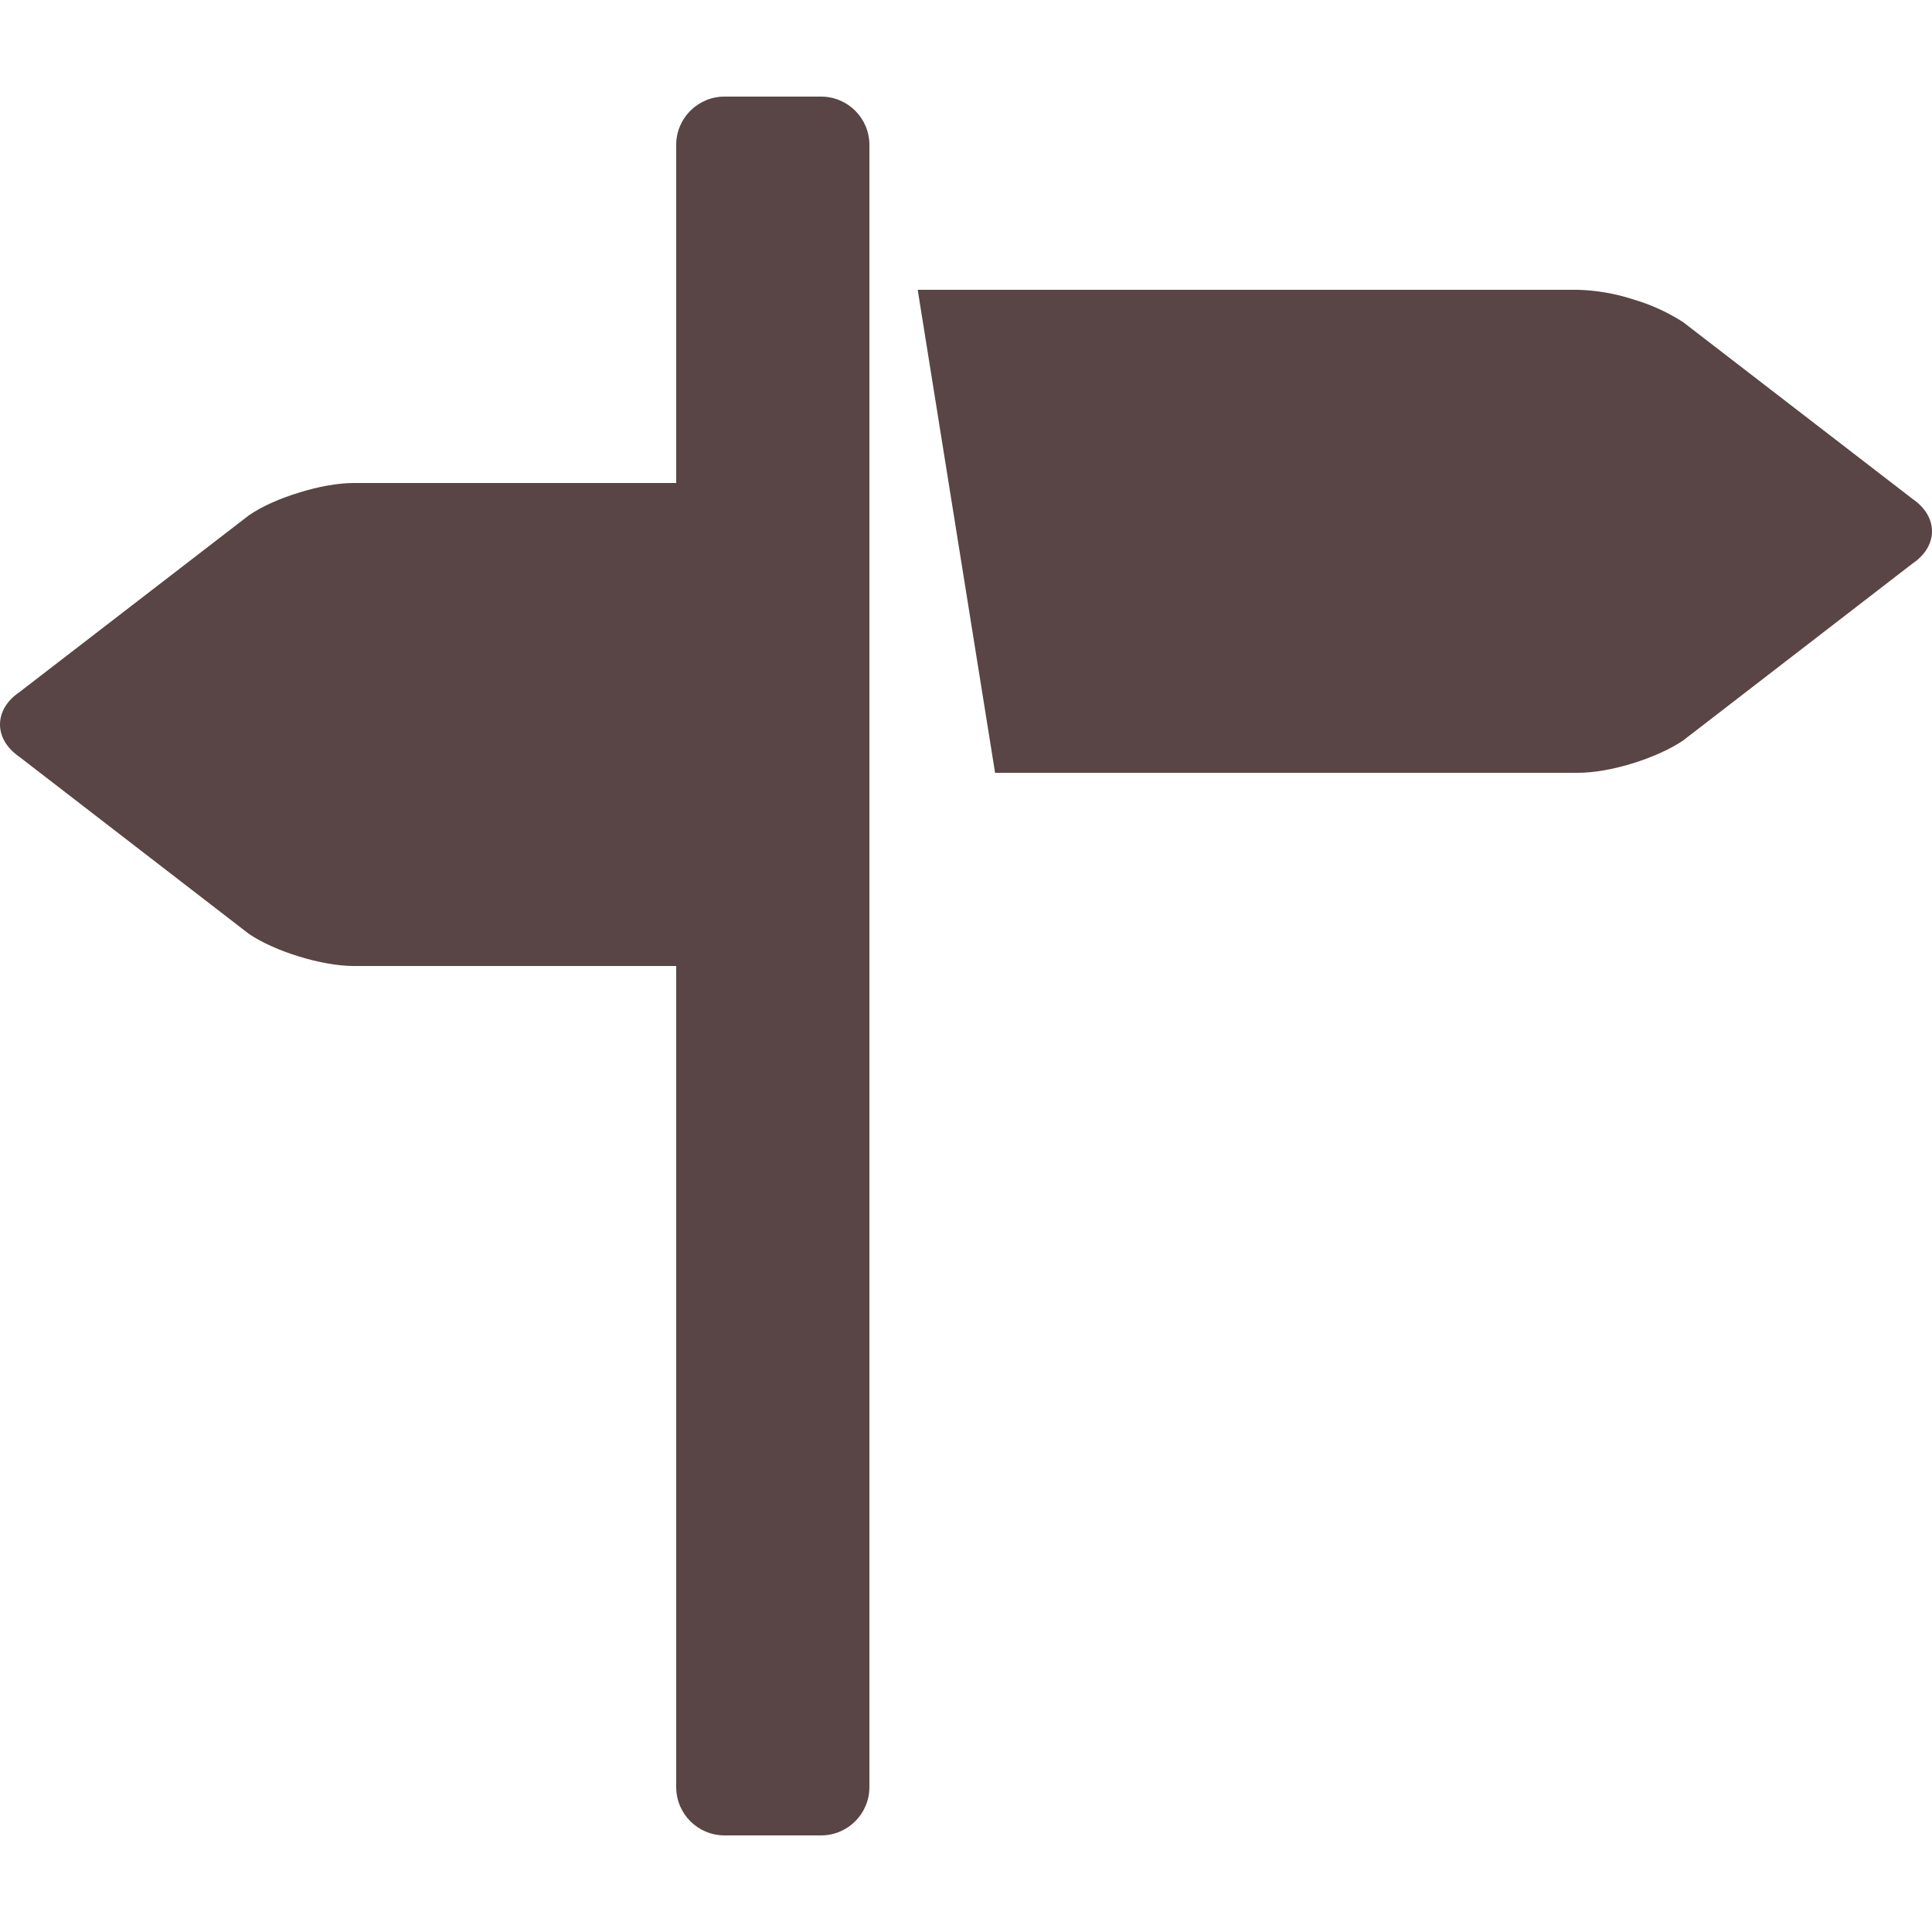
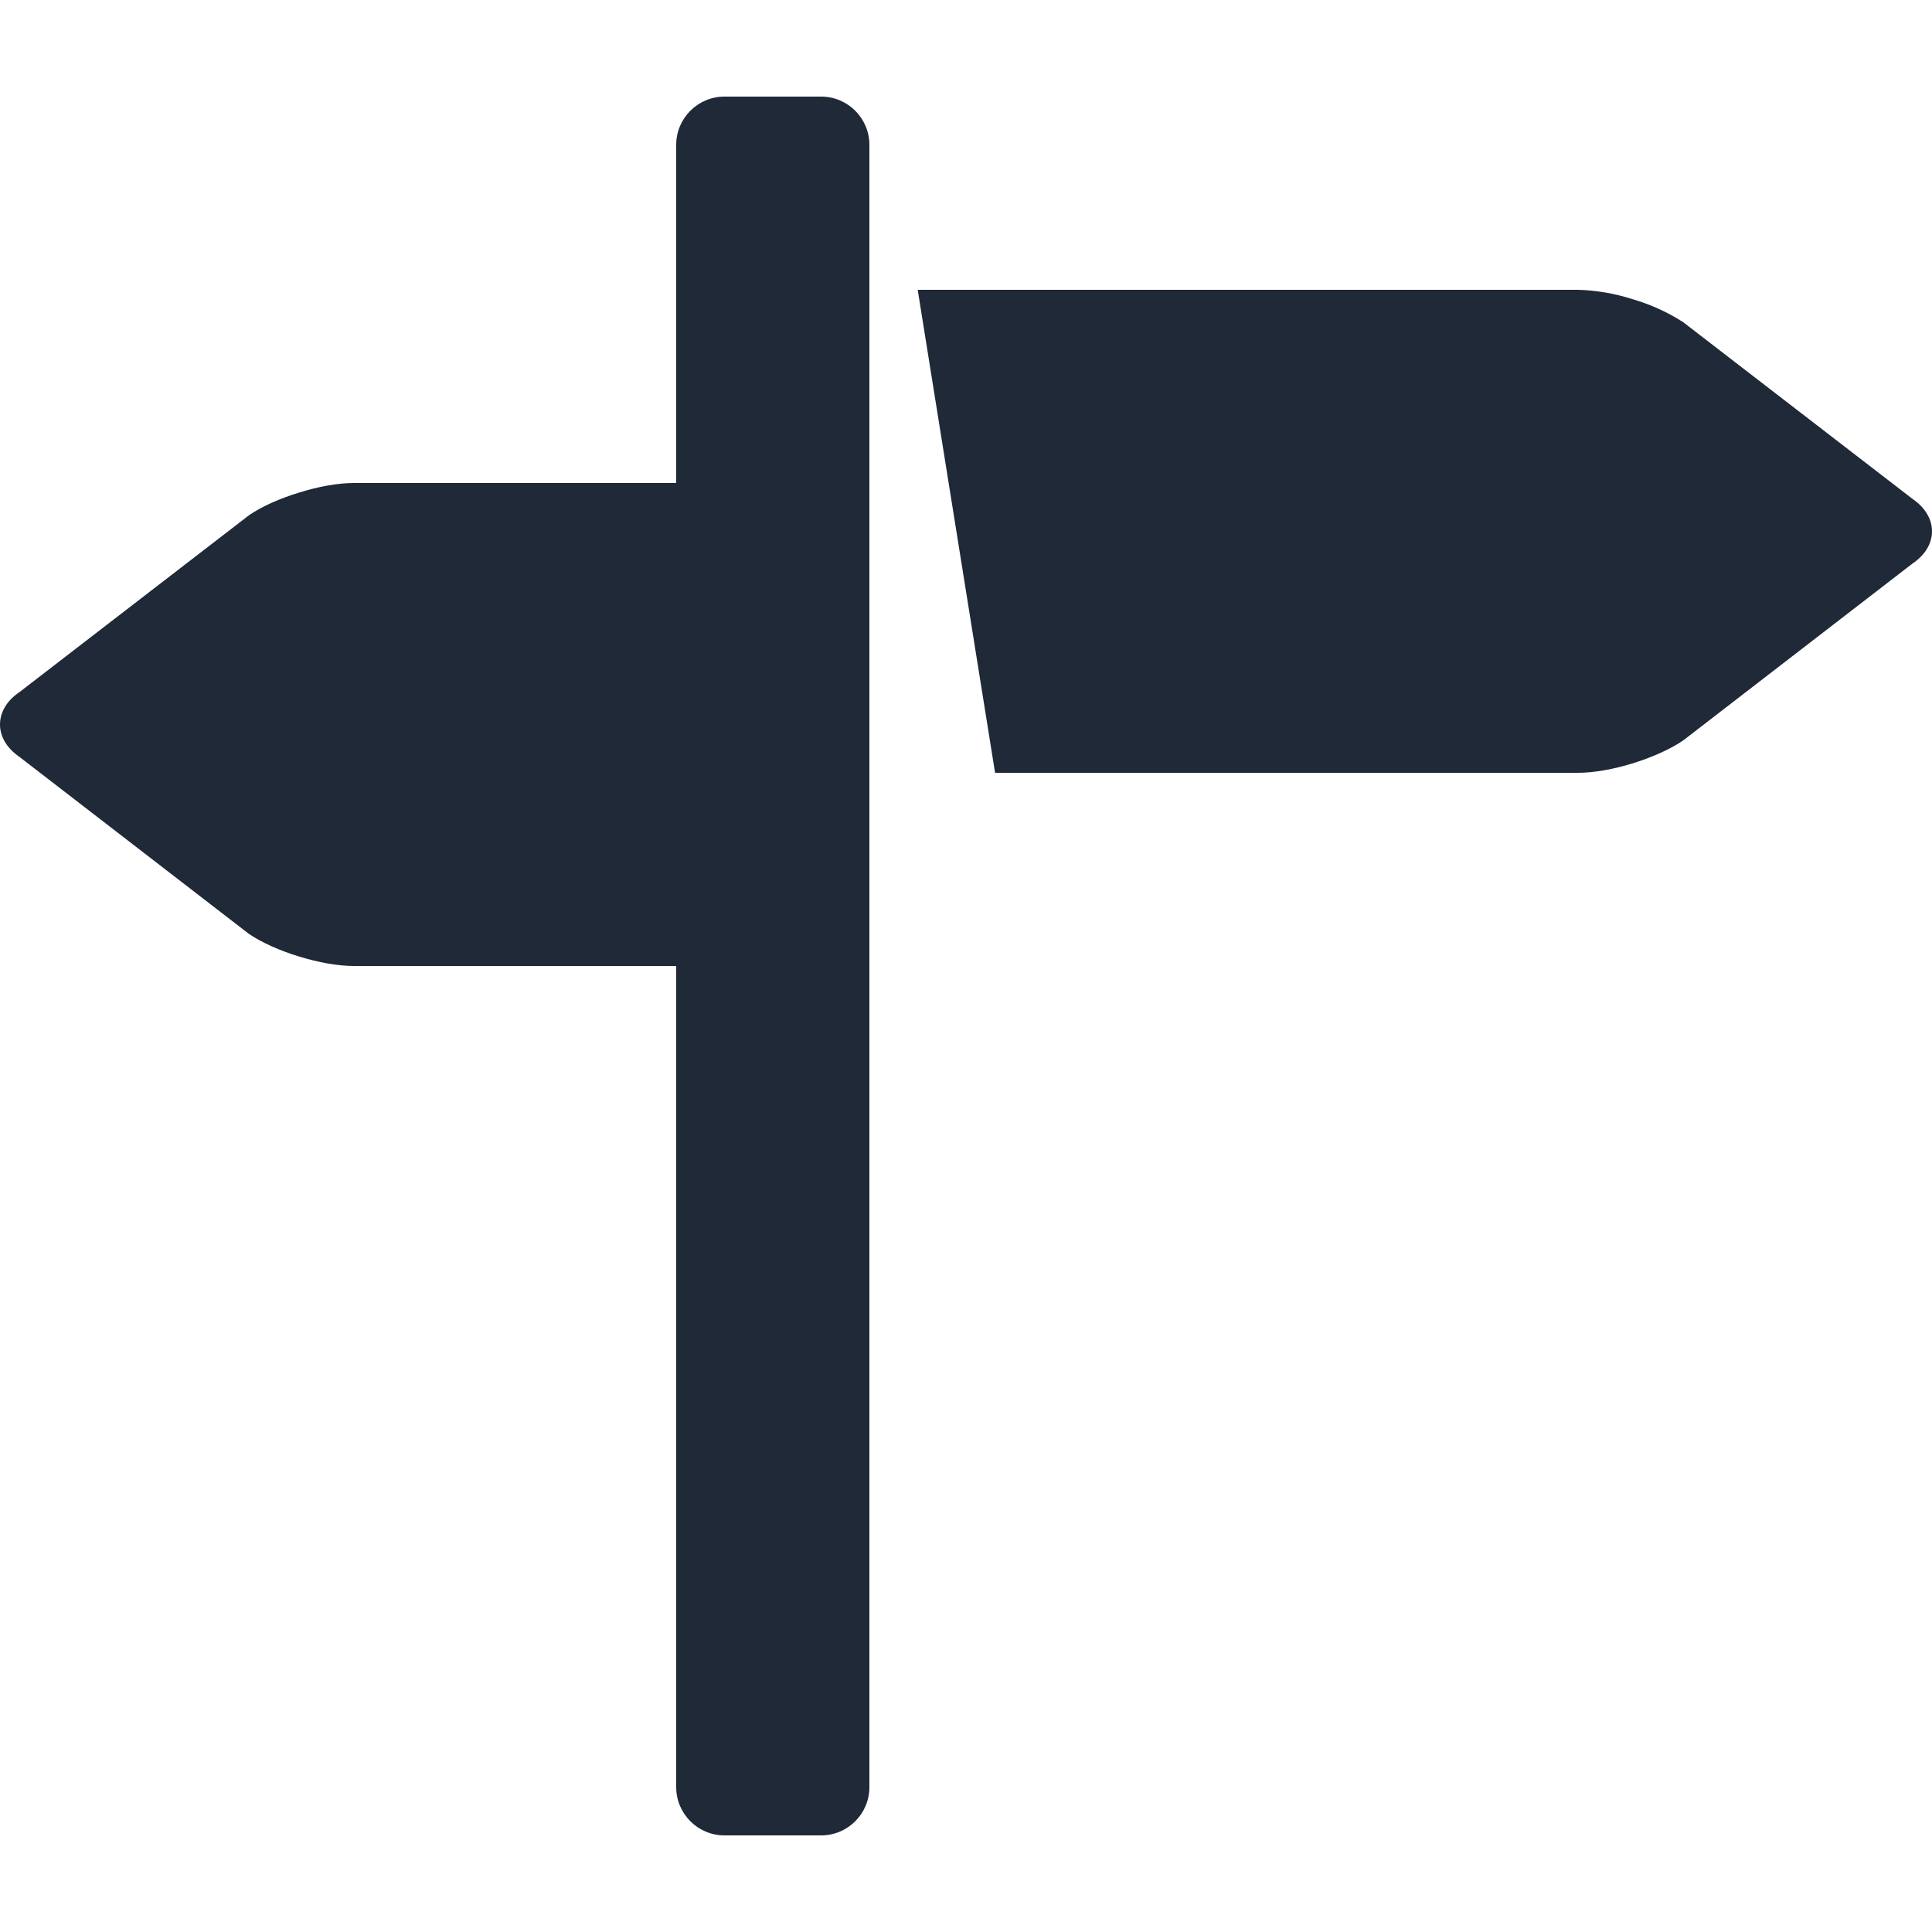
<svg xmlns="http://www.w3.org/2000/svg" width="48" height="48" viewBox="0 0 20 20">
-   <path fill="#594545" d="m19.799 5.165l-2.375-1.83a1.997 1.997 0 0 0-.521-.237A2.035 2.035 0 0 0 16.336 3H9.5l.801 5h6.035c.164 0 .369-.037.566-.098s.387-.145.521-.236l2.375-1.832c.135-.091.202-.212.202-.334s-.067-.243-.201-.335zM8.5 1h-1a.5.5 0 0 0-.5.5V5H3.664c-.166 0-.37.037-.567.099c-.198.06-.387.143-.521.236L.201 7.165C.066 7.256 0 7.378 0 7.5c0 .121.066.242.201.335l2.375 1.832c.134.091.323.175.521.235c.197.061.401.098.567.098H7v8.5a.5.5 0 0 0 .5.5h1a.5.5 0 0 0 .5-.5v-17a.5.5 0 0 0-.5-.5z" />
+   <path fill="#1F2937" d="m19.799 5.165l-2.375-1.83a1.997 1.997 0 0 0-.521-.237A2.035 2.035 0 0 0 16.336 3H9.5l.801 5h6.035c.164 0 .369-.037.566-.098s.387-.145.521-.236l2.375-1.832c.135-.091.202-.212.202-.334s-.067-.243-.201-.335zM8.5 1h-1a.5.5 0 0 0-.5.5V5H3.664c-.166 0-.37.037-.567.099c-.198.06-.387.143-.521.236L.201 7.165C.066 7.256 0 7.378 0 7.5c0 .121.066.242.201.335l2.375 1.832c.134.091.323.175.521.235c.197.061.401.098.567.098H7v8.5a.5.5 0 0 0 .5.5h1a.5.5 0 0 0 .5-.5v-17a.5.5 0 0 0-.5-.5z" />
</svg>
